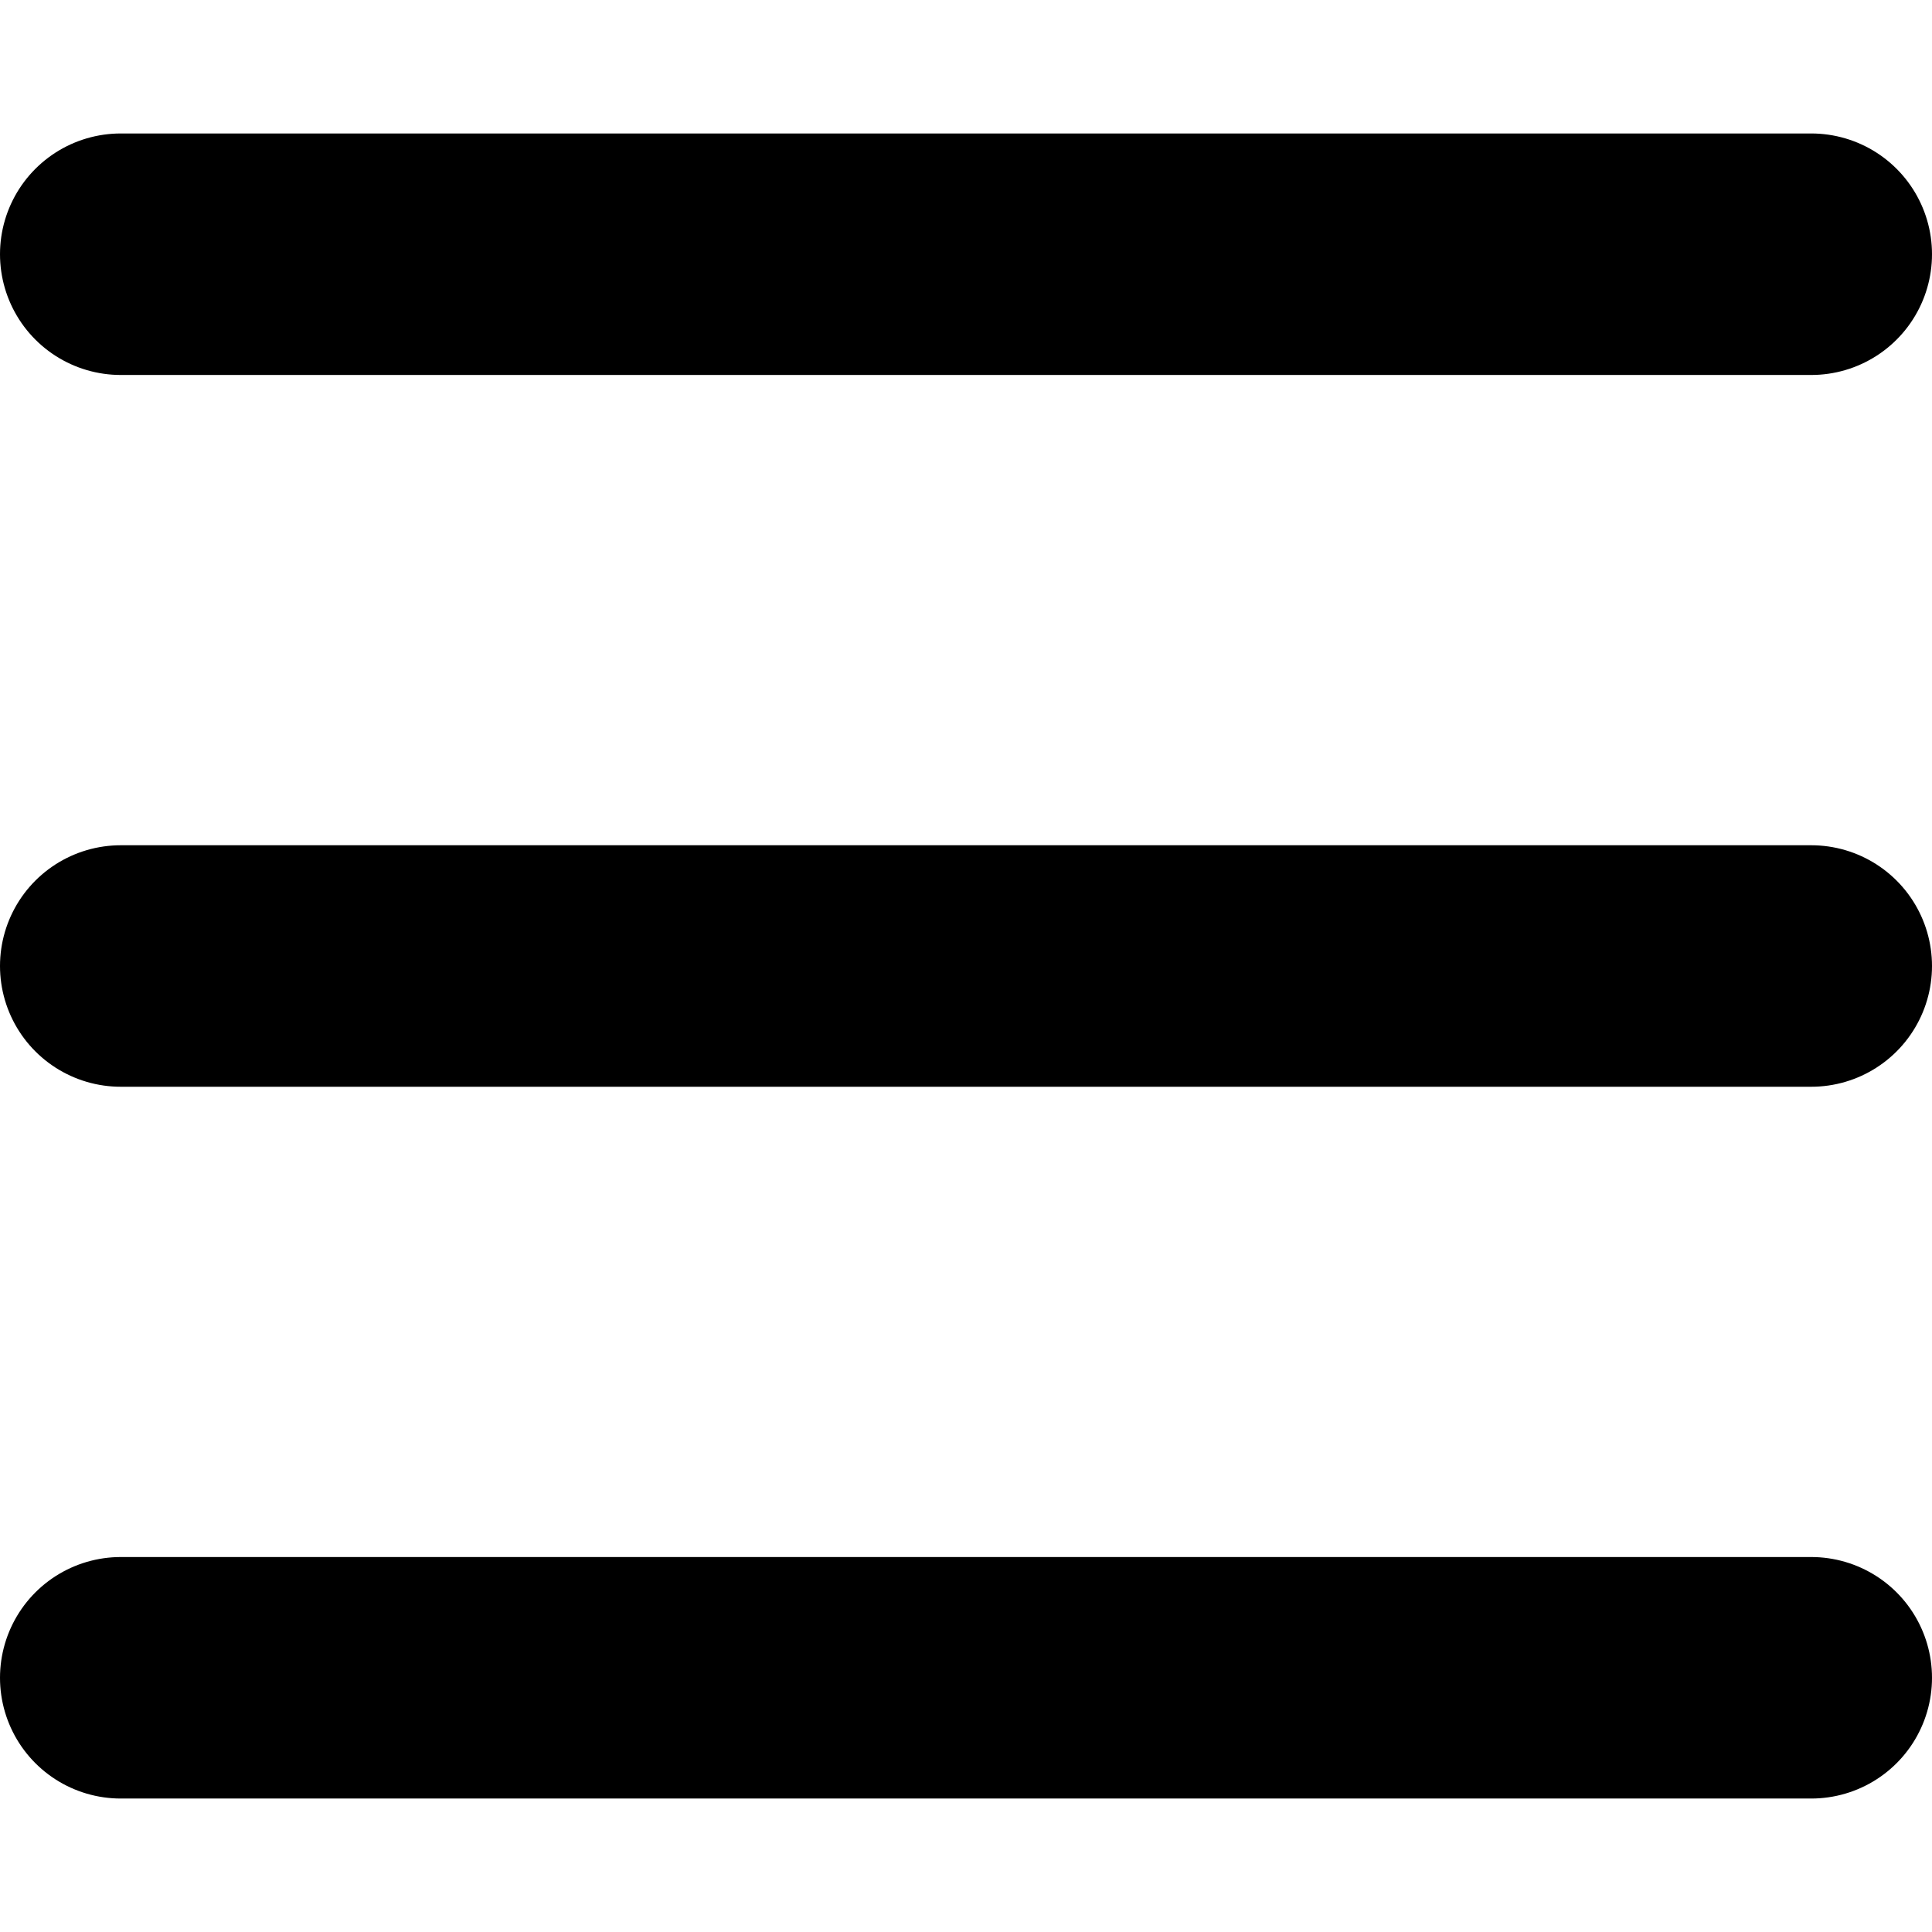
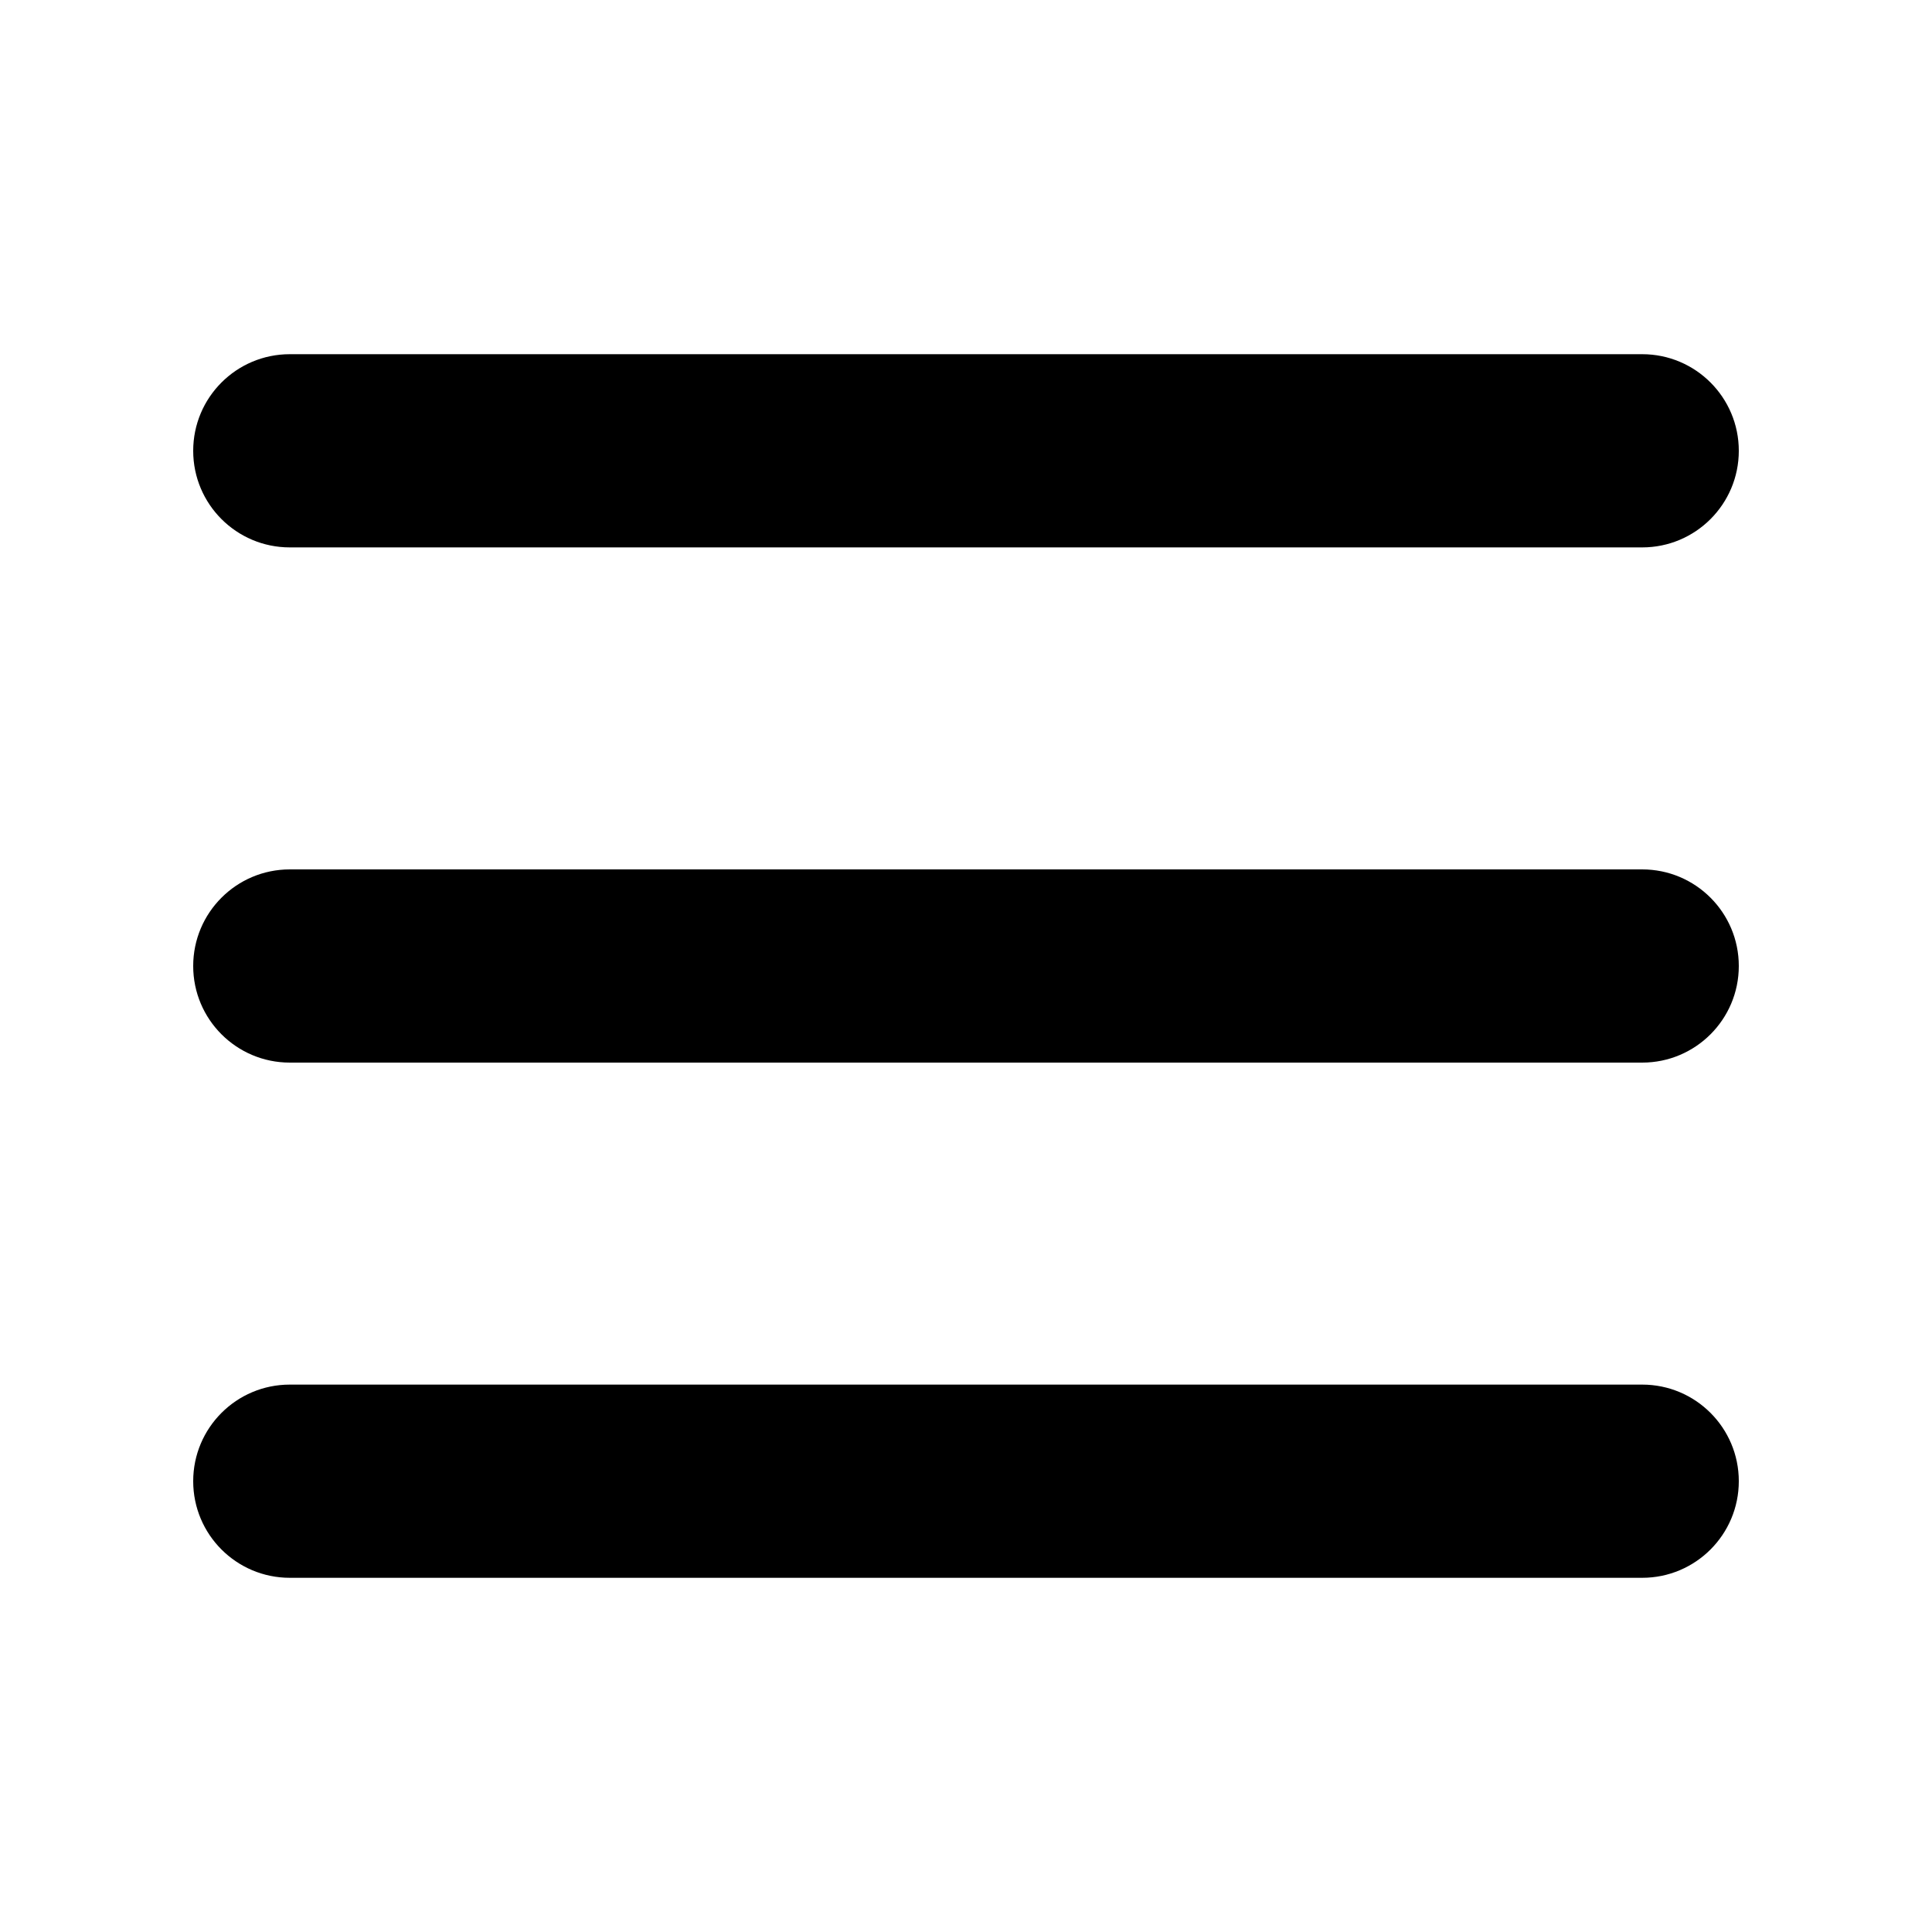
- <svg xmlns="http://www.w3.org/2000/svg" width="24" height="24" viewBox="0 0 24 24" fill="none">
-   <path d="M1.5 3.158H22.5" stroke="black" stroke-width="3" stroke-linecap="round" />
-   <path d="M1.5 12H22.5" stroke="black" stroke-width="3" stroke-linecap="round" />
-   <path d="M1.5 20.842H22.5" stroke="black" stroke-width="3" stroke-linecap="round" />
+ <svg xmlns="http://www.w3.org/2000/svg" fill="currentColor" viewBox="0 0 120 120">
+   <rect width="96" height="12" x="12" y="54" fill="#000" rx="6" />
+   <rect width="96" height="12" x="12" y="22" fill="#000" rx="6" />
+   <rect width="96" height="12" x="12" y="86" fill="#000" rx="6" />
</svg>
